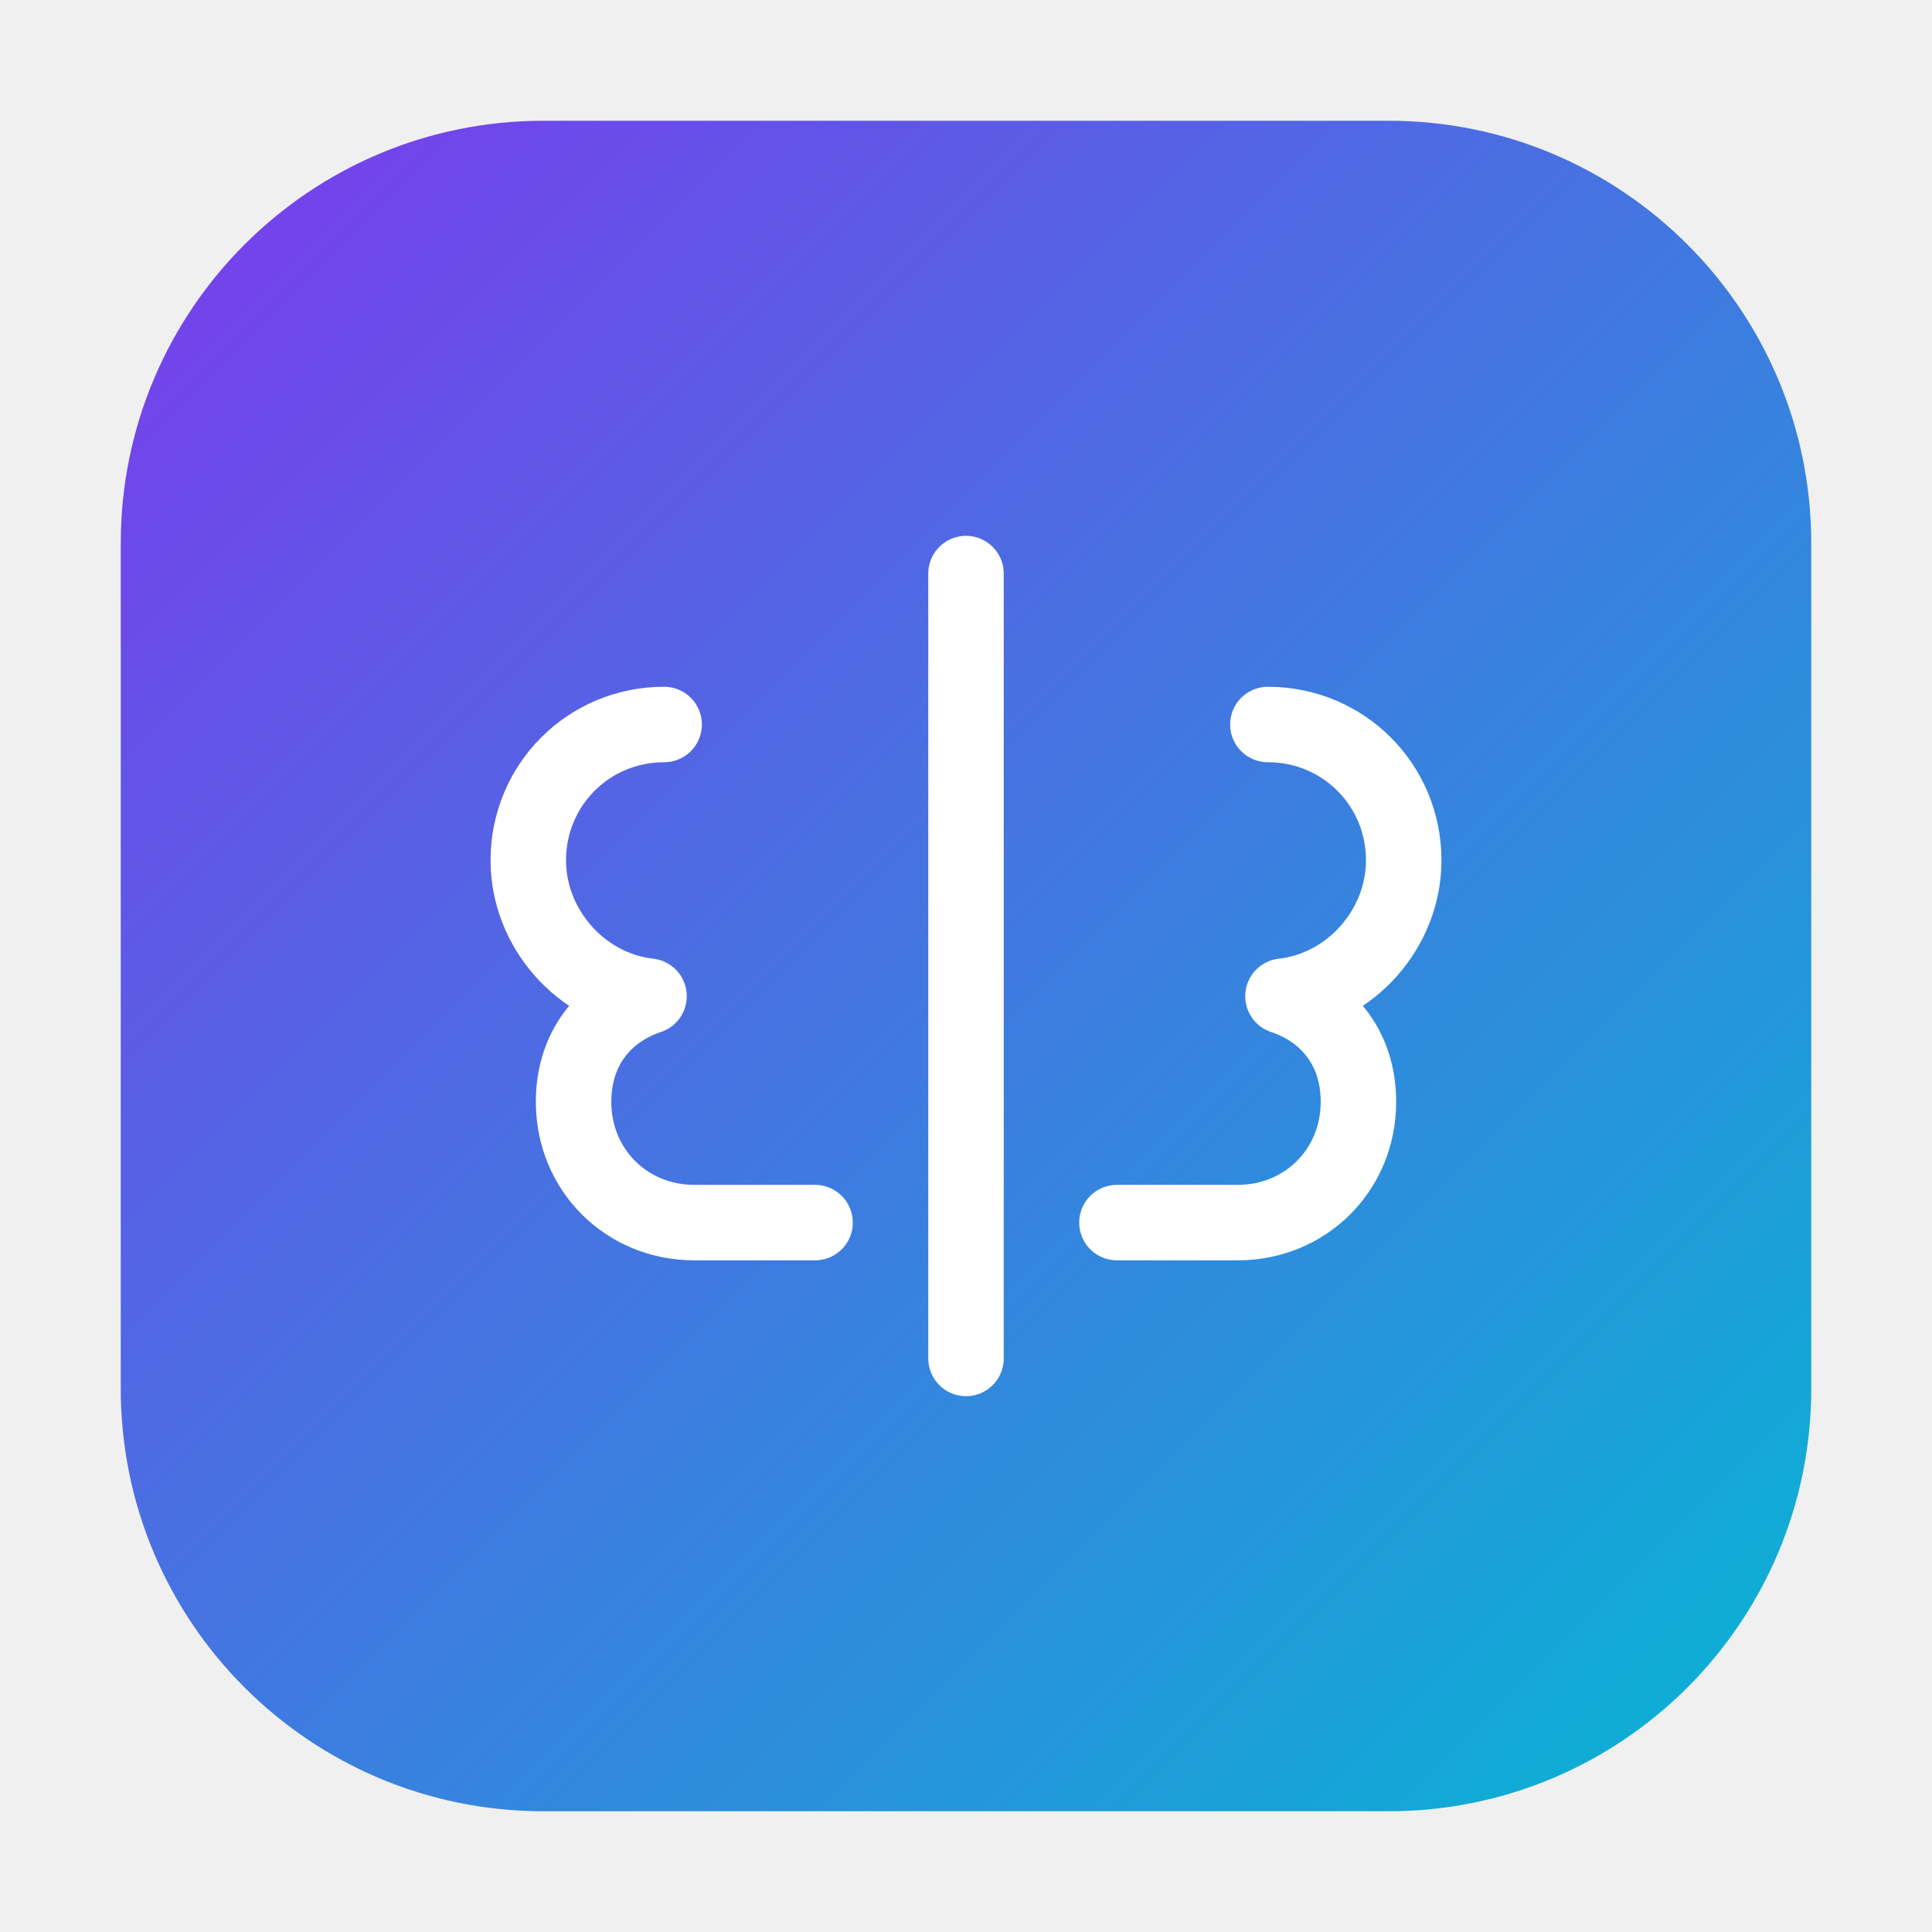
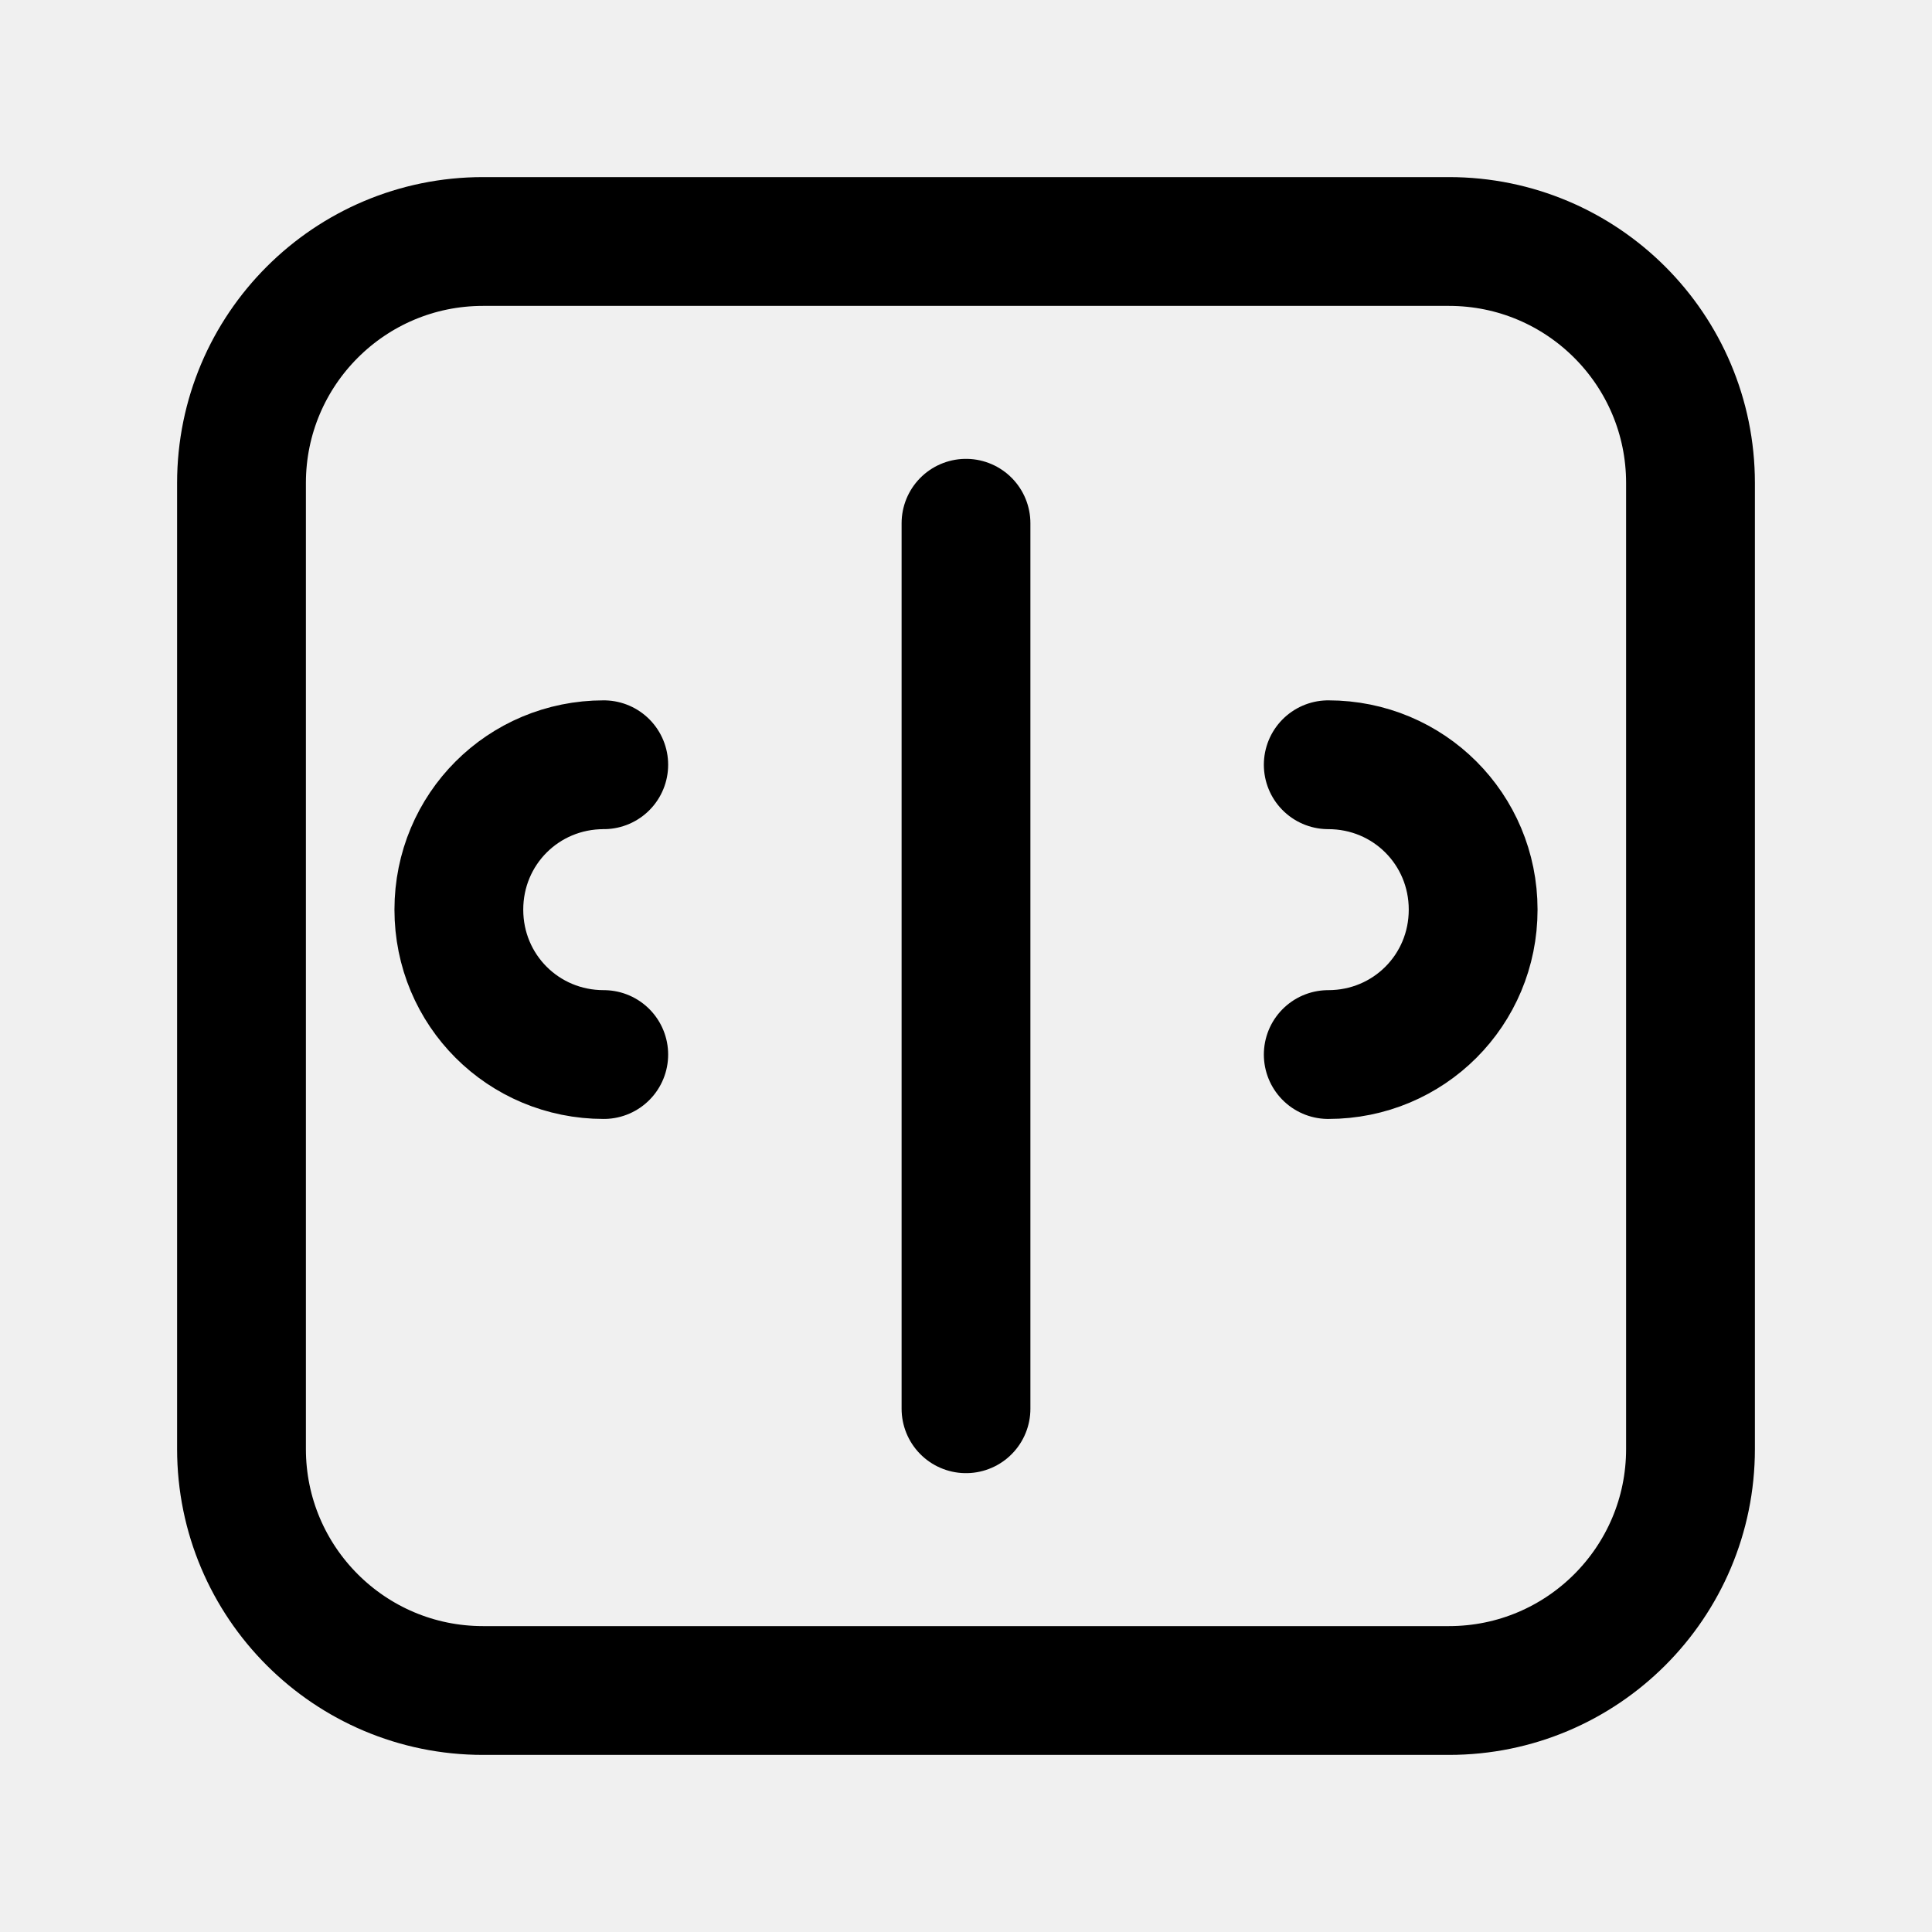
- <svg xmlns="http://www.w3.org/2000/svg" width="256" height="256" viewBox="0 0 256 256" fill="none">
-   <defs>
-     <linearGradient id="g" x1="0" x2="1" y1="0" y2="1">
-       <stop offset="0%" stop-color="#7c3aed" />
-       <stop offset="100%" stop-color="#06b6d4" />
-     </linearGradient>
-   </defs>
-   <rect x="16" y="16" width="224" height="224" rx="56" fill="url(#g)" />
-   <g stroke="white" stroke-width="10" stroke-linecap="round" stroke-linejoin="round">
-     <path d="M88 96c-10 0-18 8-18 18 0 9 7 17 16 18-6 2-10 7-10 14 0 9 7 16 16 16h16" />
-     <path d="M168 96c10 0 18 8 18 18 0 9-7 17-16 18 6 2 10 7 10 14 0 9-7 16-16 16h-16" />
-     <path d="M128 76v104" />
+ <svg xmlns="http://www.w3.org/2000/svg" width="24" height="24" viewBox="0 0 24 24" fill="none">
+   <g stroke="currentColor" stroke-width="1.6" stroke-linecap="round" stroke-linejoin="round">
+     <rect x="3" y="3" width="18" height="18" rx="3" fill="none" />
+     <path d="M7.5 9.5c-1 0-1.8.8-1.8 1.8s.8 1.8 1.8 1.8m9-3.6c1 0 1.8.8 1.8 1.8s-.8 1.8-1.8 1.8" />
+     <path d="M12 6.5v11" />
  </g>
</svg>
